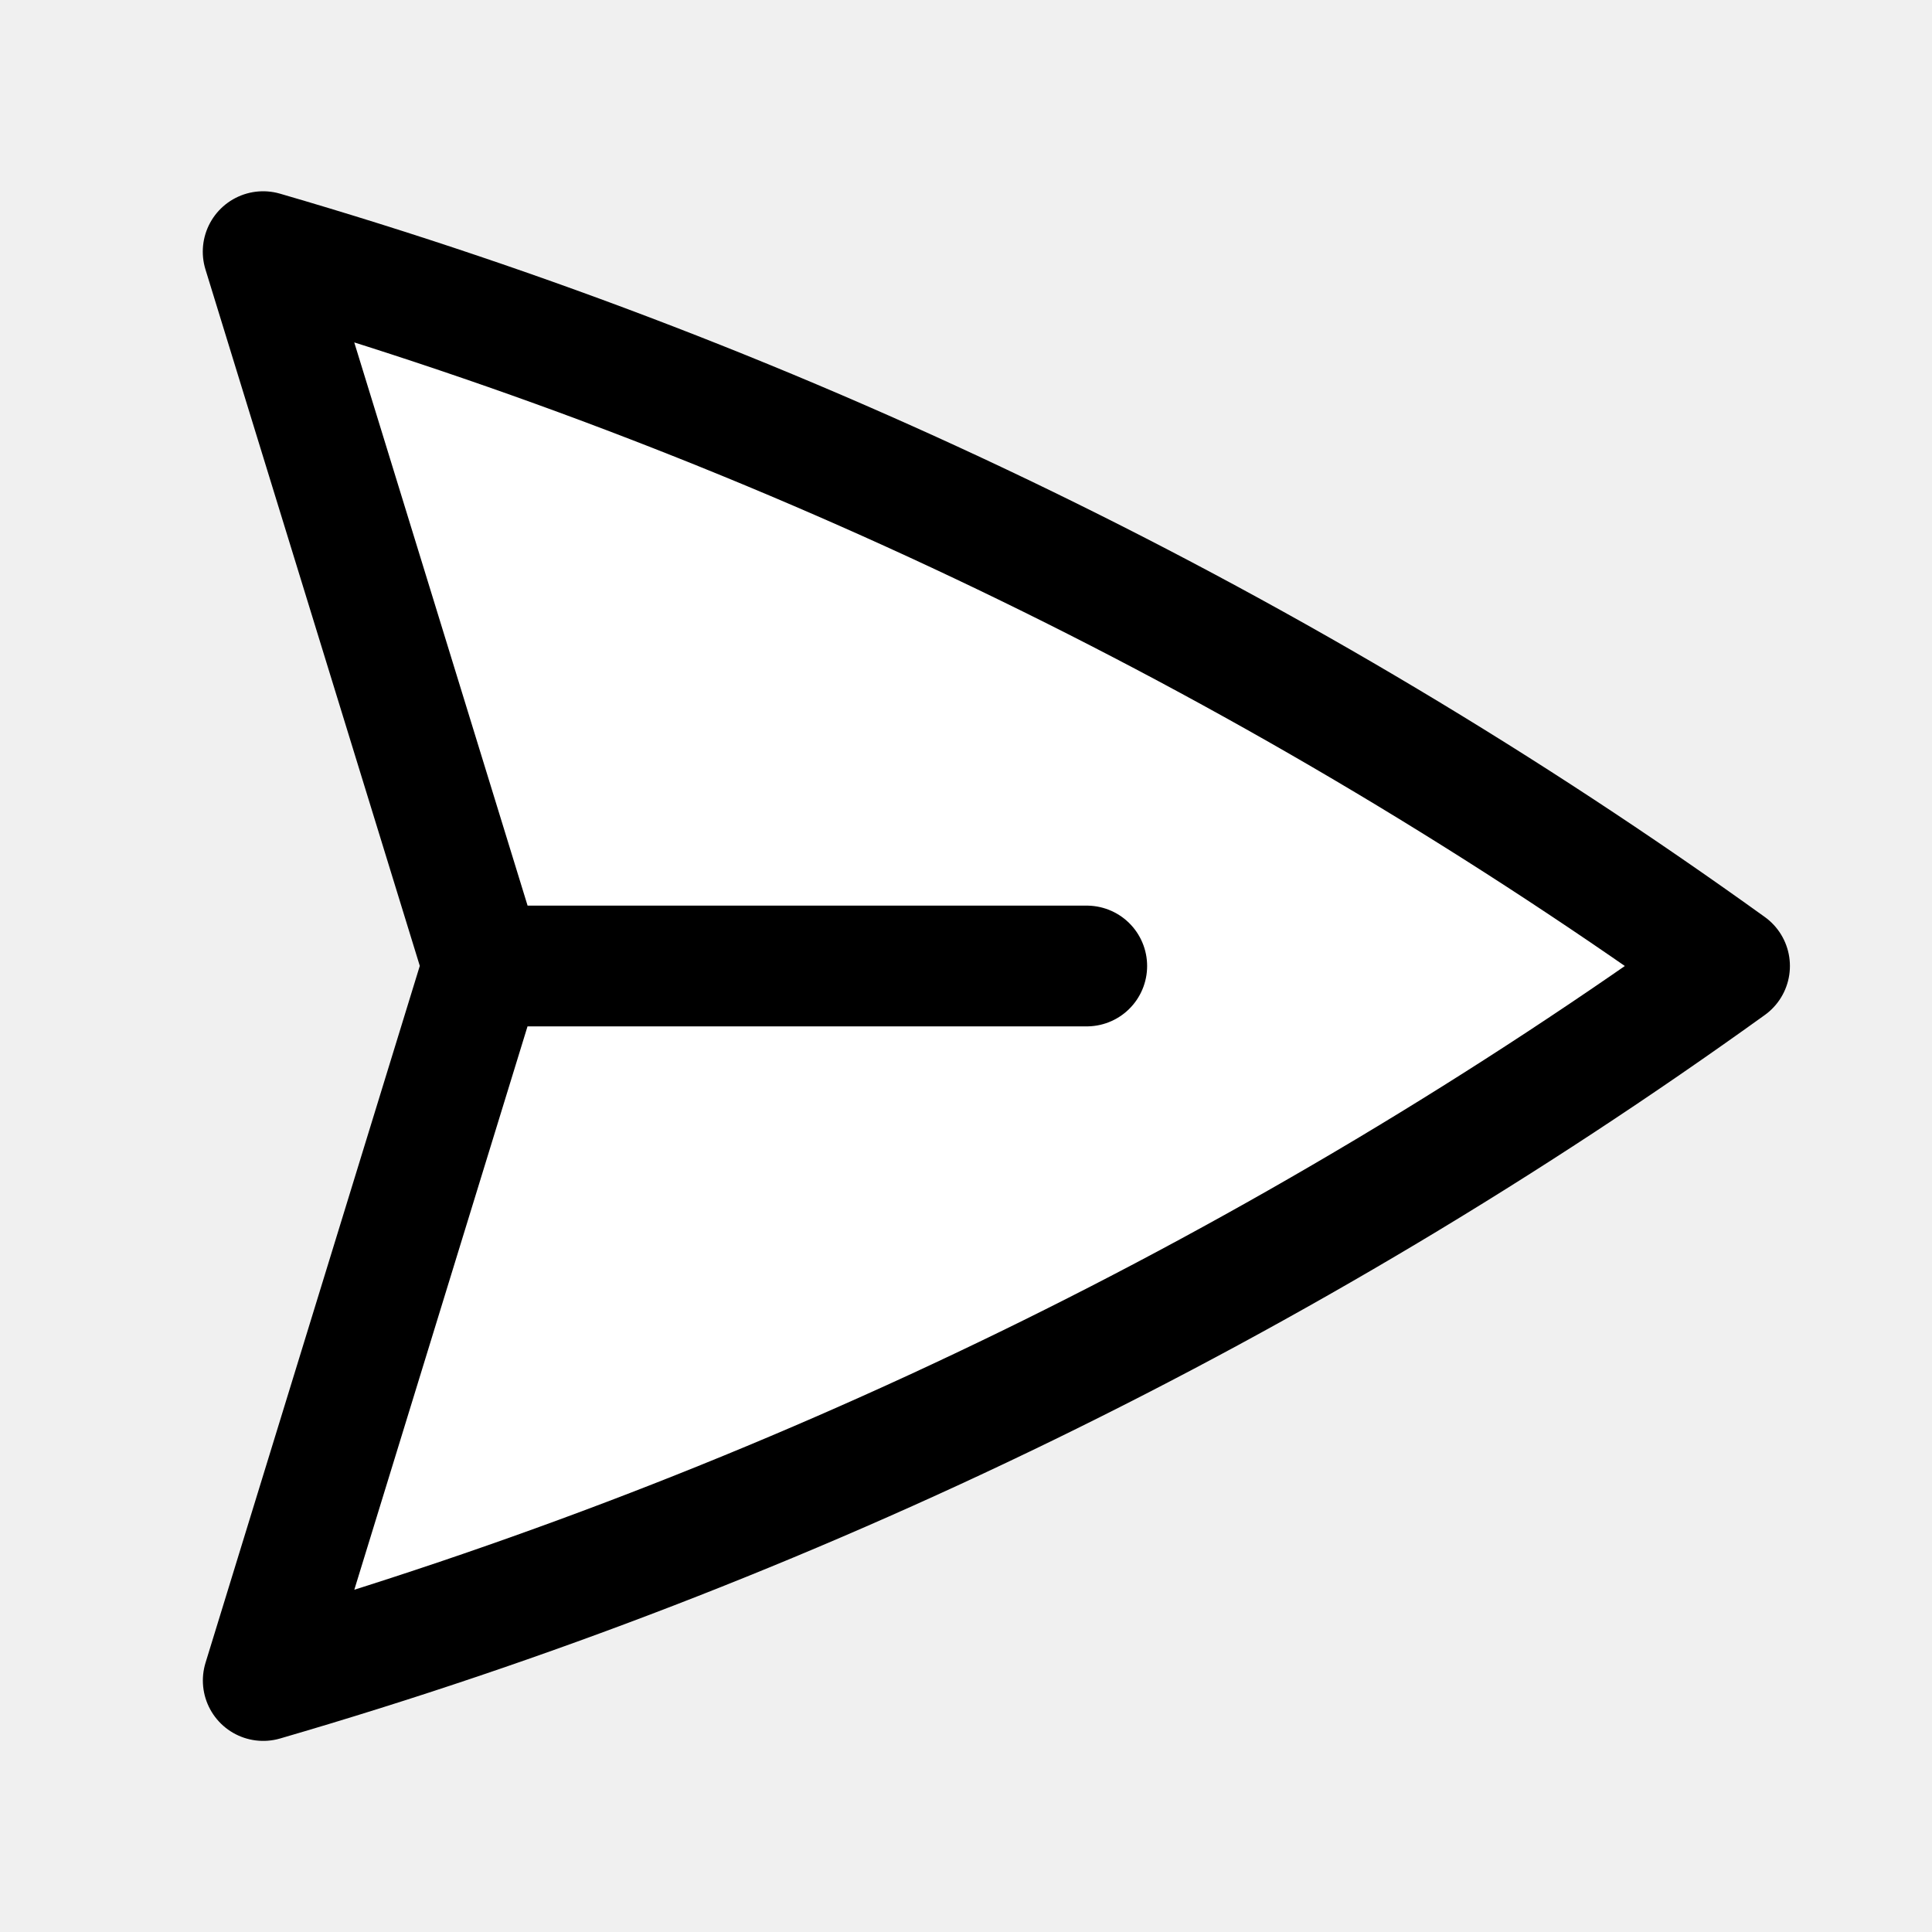
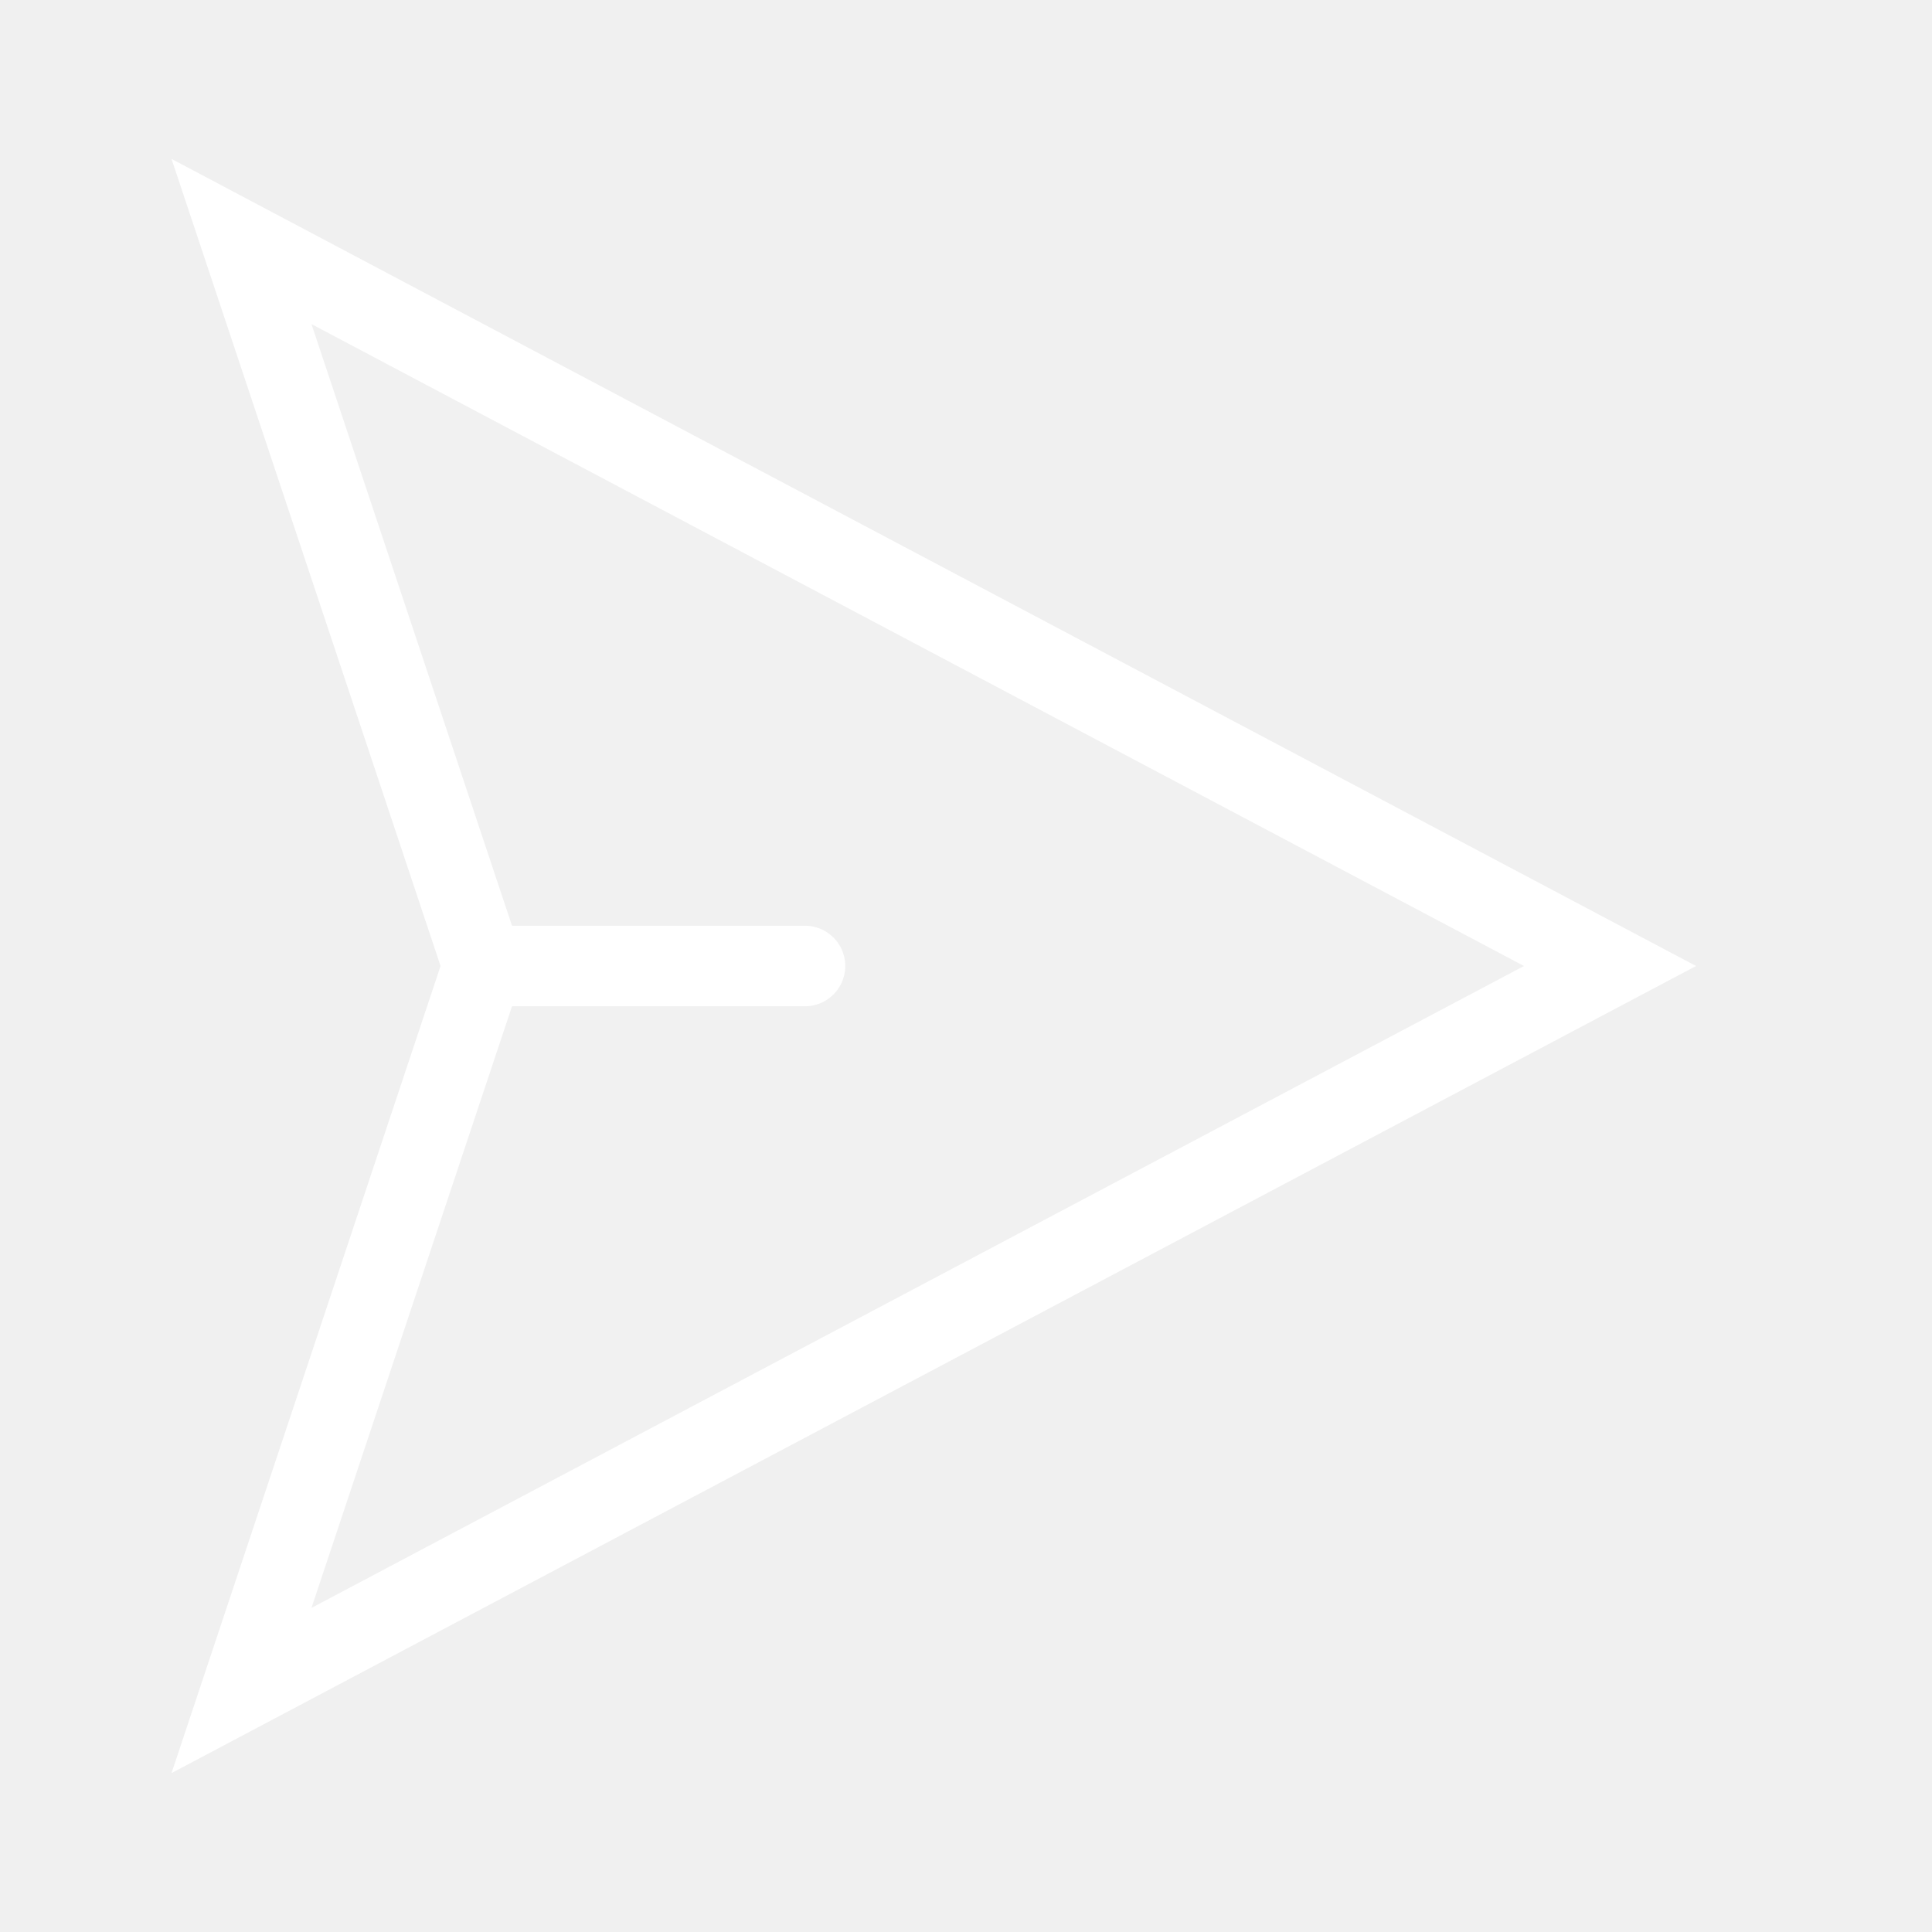
- <svg xmlns="http://www.w3.org/2000/svg" fill="#ffffff" viewBox="0 0 24 24" stroke-width="1.5" stroke="currentColor" class="w-6 h-6">
-   <path stroke-linecap="round" stroke-linejoin="round" d="M6 12L3.269 3.126A59.768 59.768 0 0121.485 12 59.77 59.77 0 013.27 20.876L5.999 12zm0 0h7.5" />
+ <svg xmlns="http://www.w3.org/2000/svg" width="800px" height="800px" viewBox="0 0 24 24" fill="none" stroke="#fff" stroke-width="1" stroke-linecap="round" stroke-linejoin="miter">
+   <polygon points="3 3 20 12 3 21 6 12 3 3" fill="#fff" opacity=".1" />
+   <polygon points="3 3 20 12 3 21 6 12 3 3" />
+   <line x1="10" y1="12" x2="6" y2="12" />
</svg>
